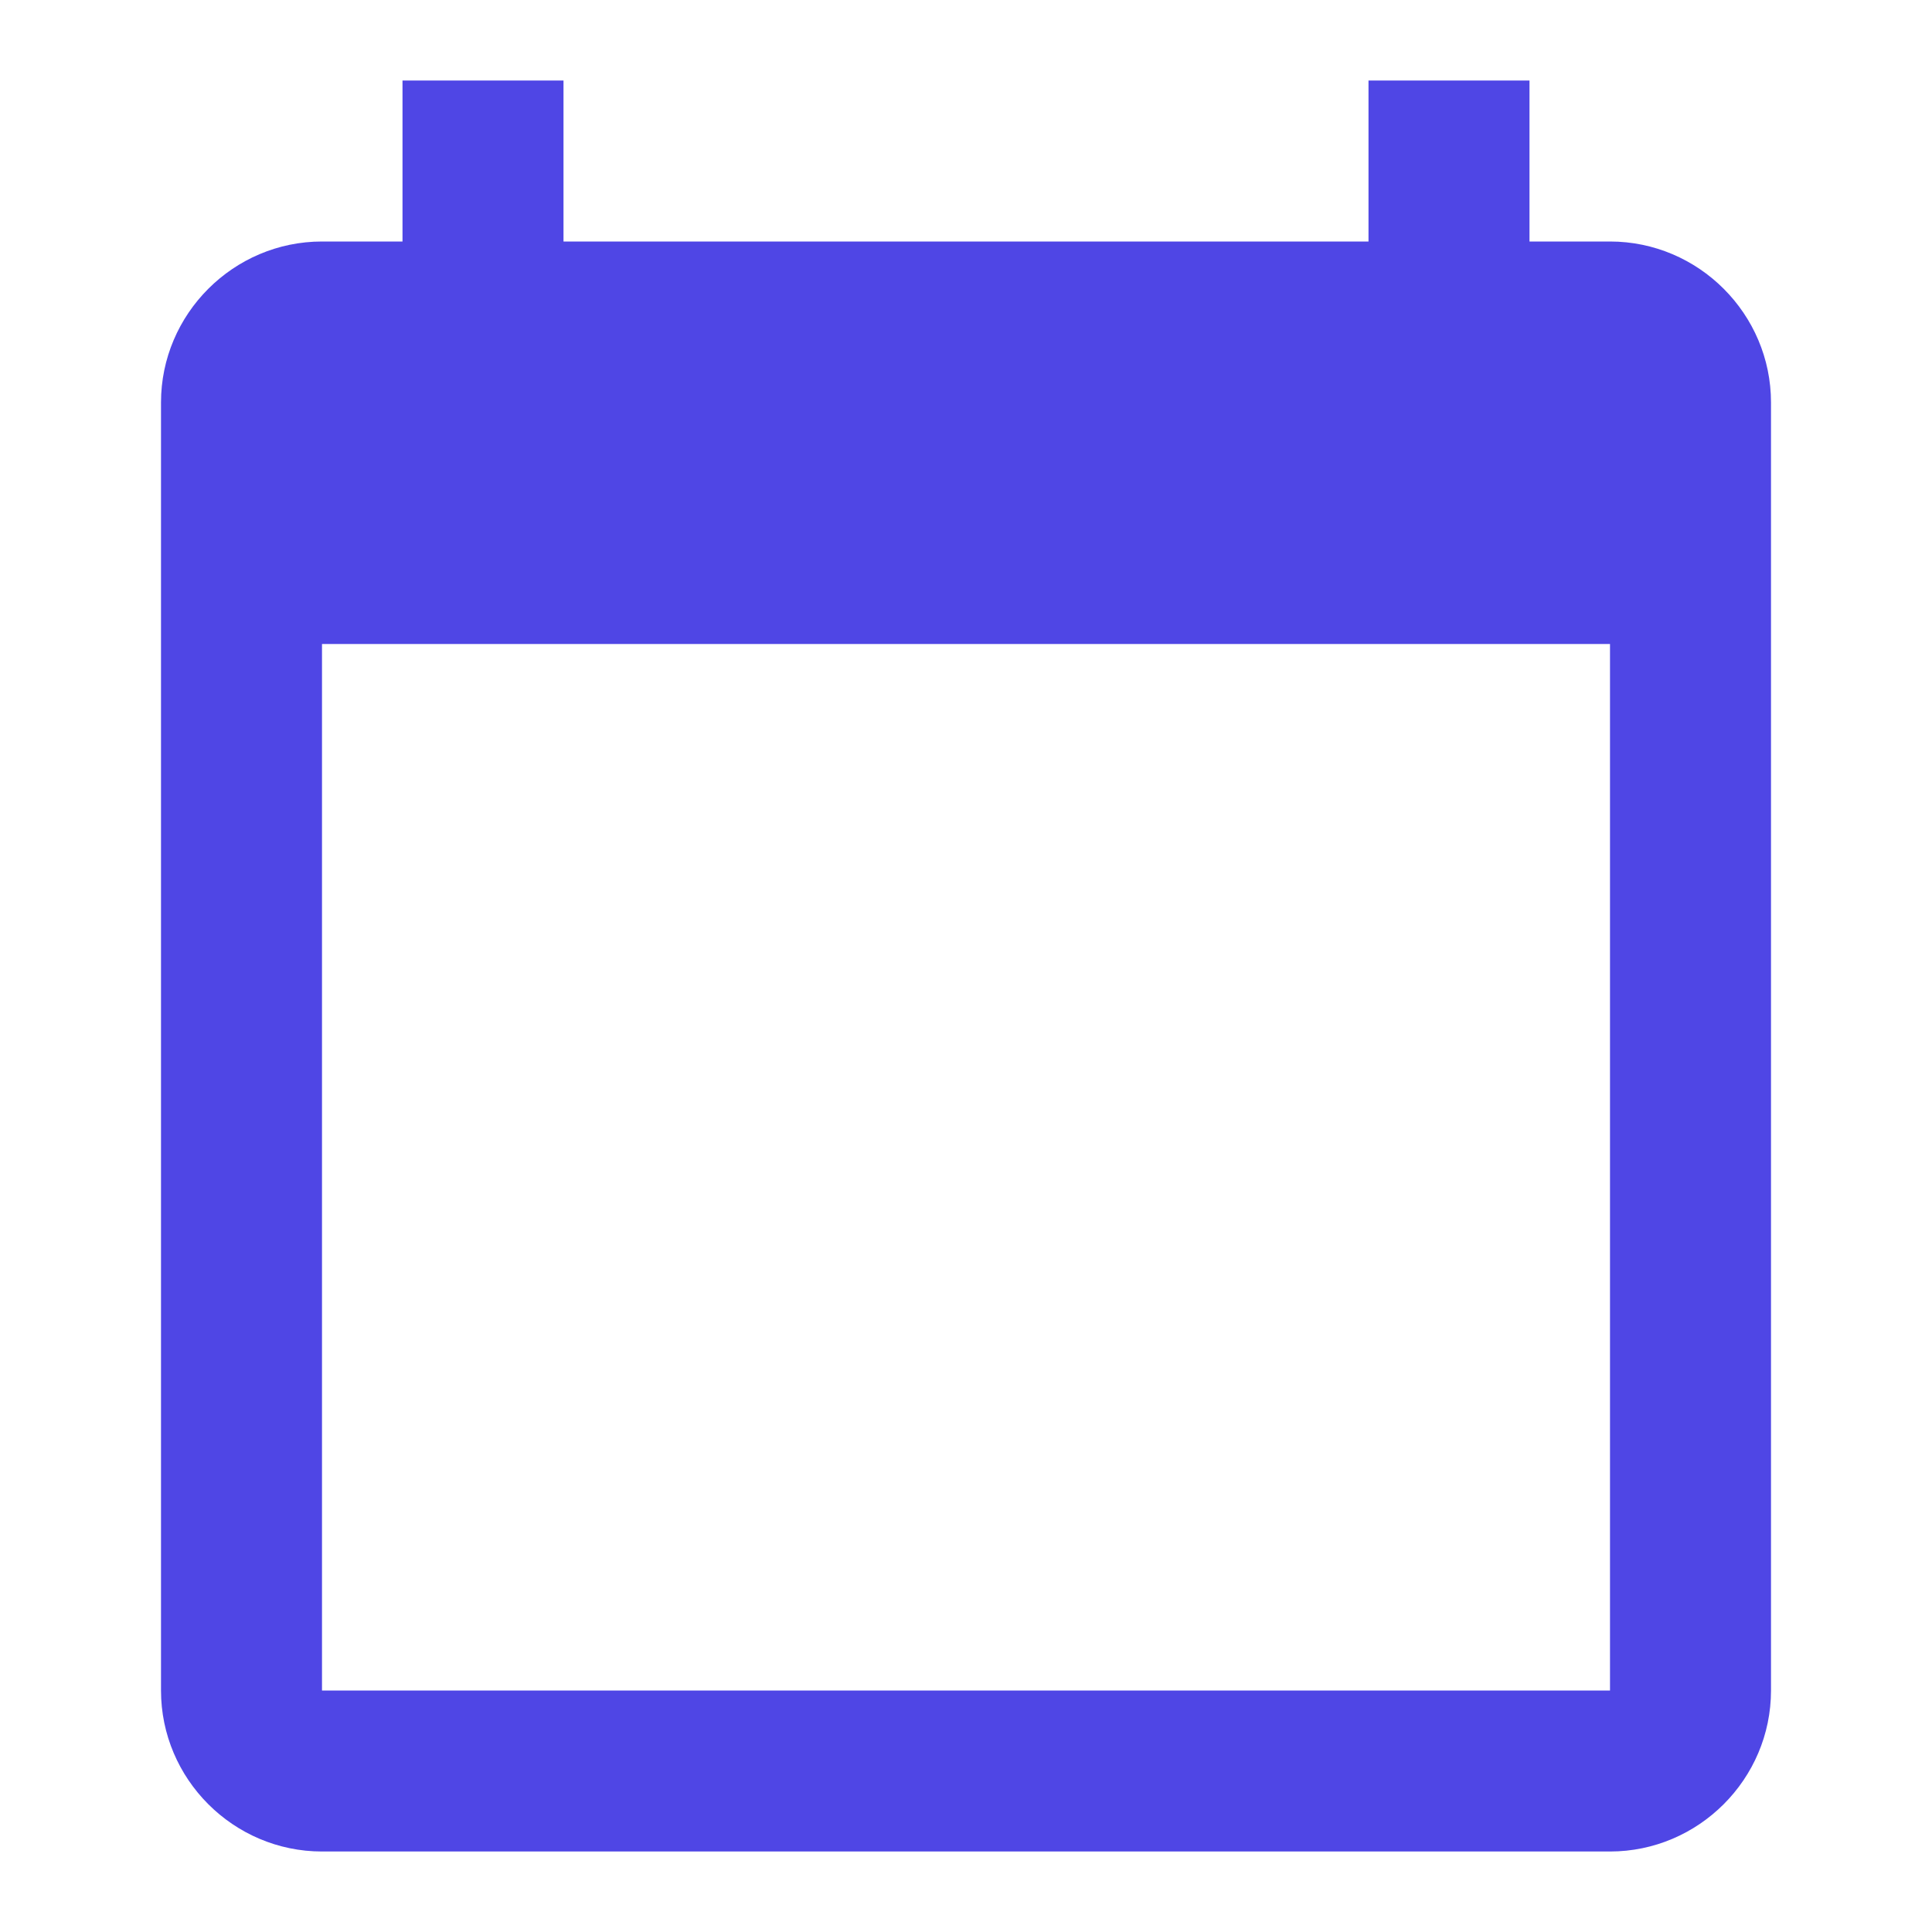
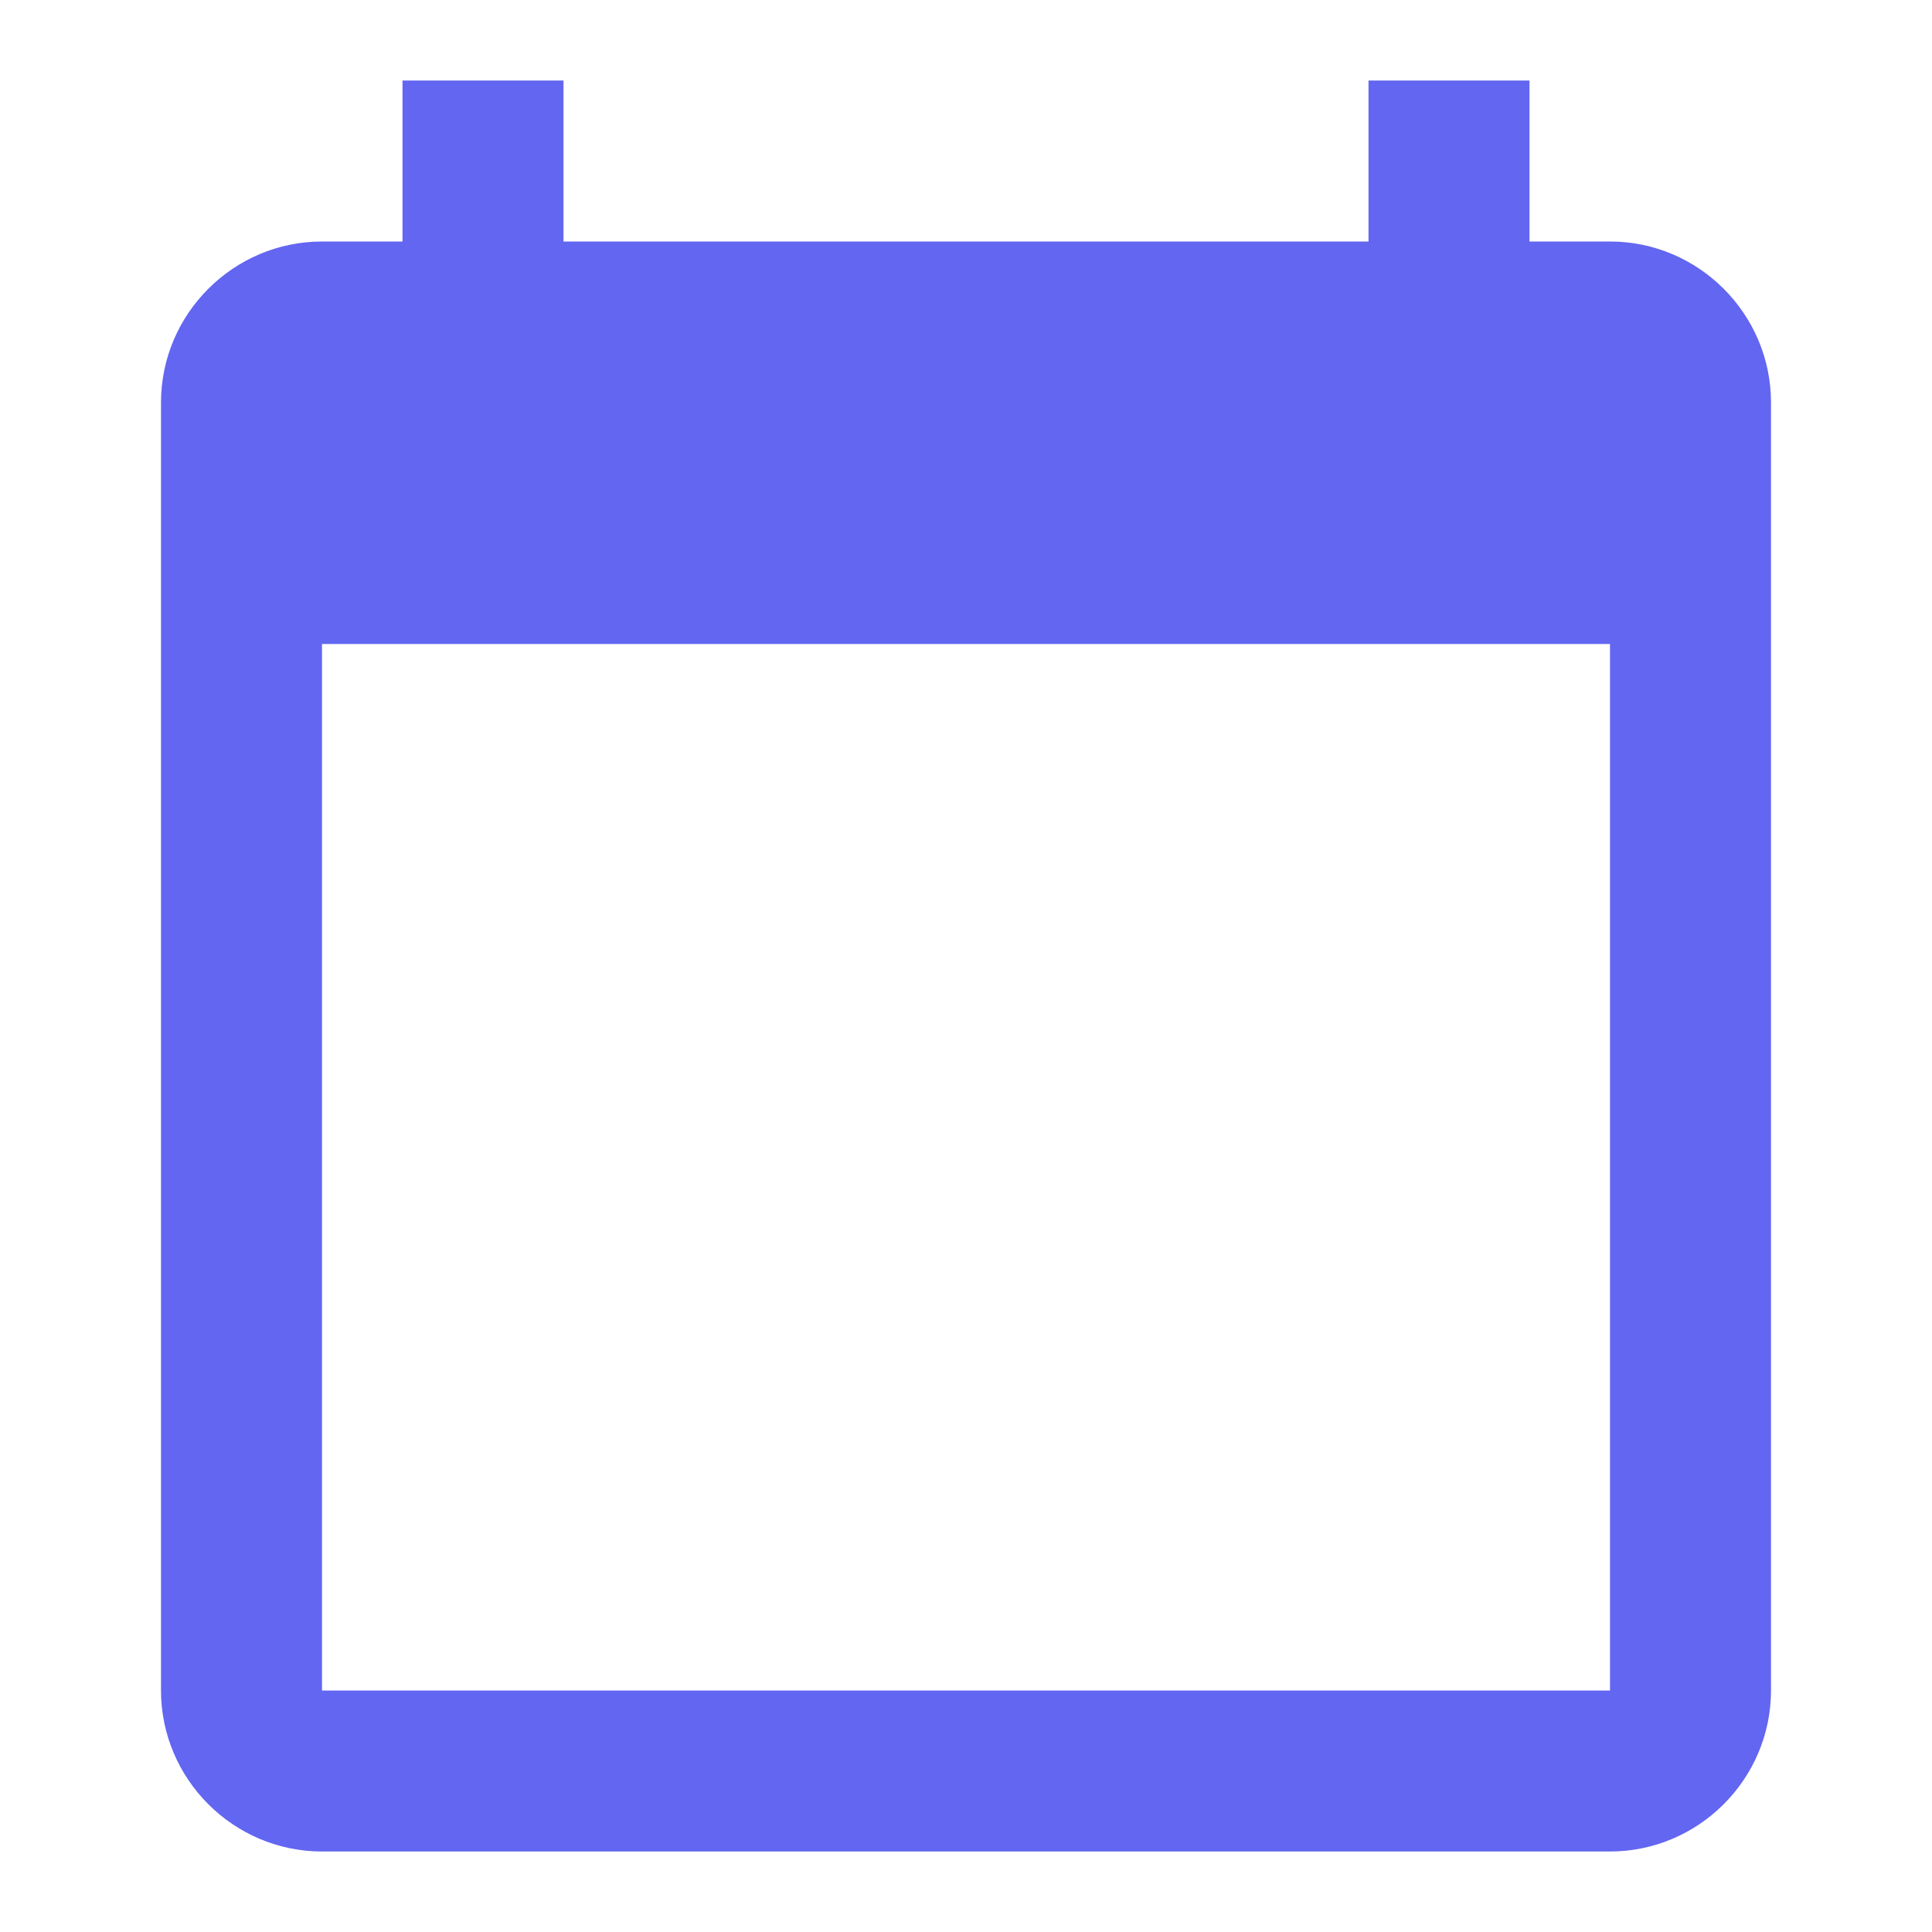
<svg xmlns="http://www.w3.org/2000/svg" viewBox="0 0 24 24">
-   <path fill="#4f46e5" d="M20 3h-1V1h-2v2H7V1H5v2H4c-1.1 0-2 .9-2 2v16c0 1.1.9 2 2 2h16c1.1 0 2-.9 2-2V5c0-1.1-.9-2-2-2zm0 18H4V8h16v13z" />
+   <path fill="#6366f1" d="M20 3h-1V1h-2v2H7V1H5v2H4c-1.1 0-2 .9-2 2v16c0 1.1.9 2 2 2h16c1.1 0 2-.9 2-2V5c0-1.1-.9-2-2-2zm0 18H4V8h16v13z" />
</svg>
